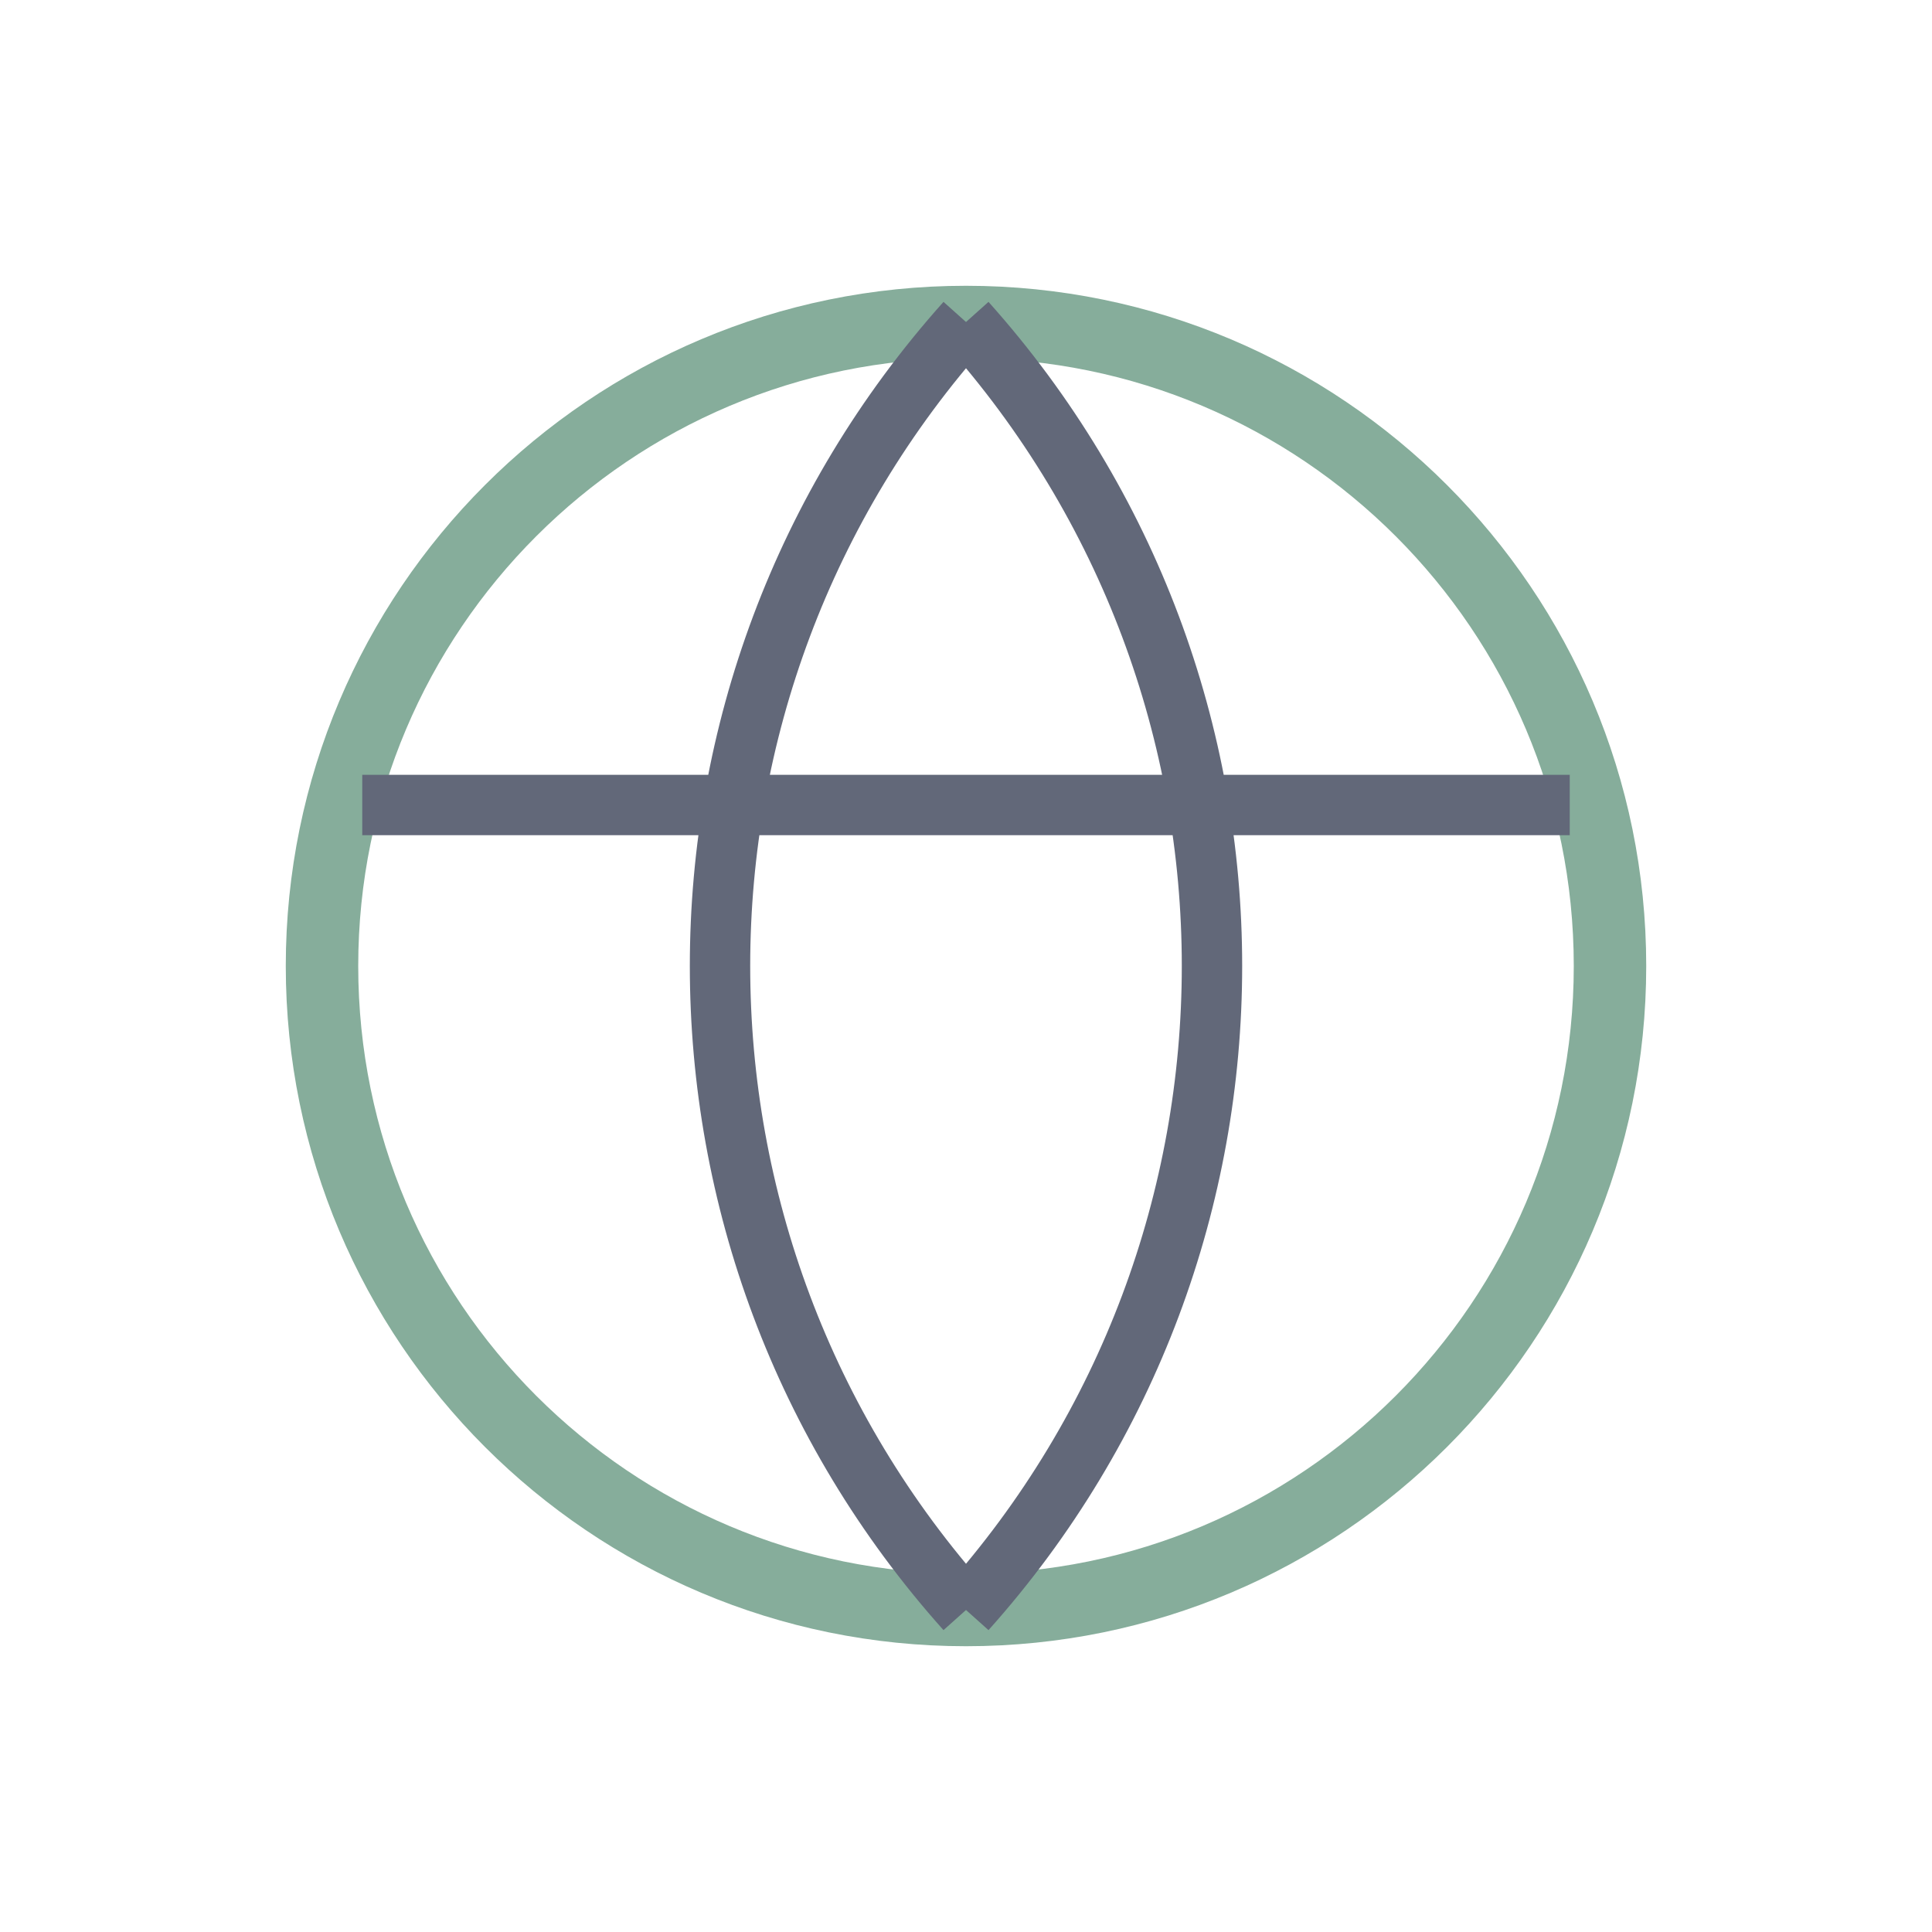
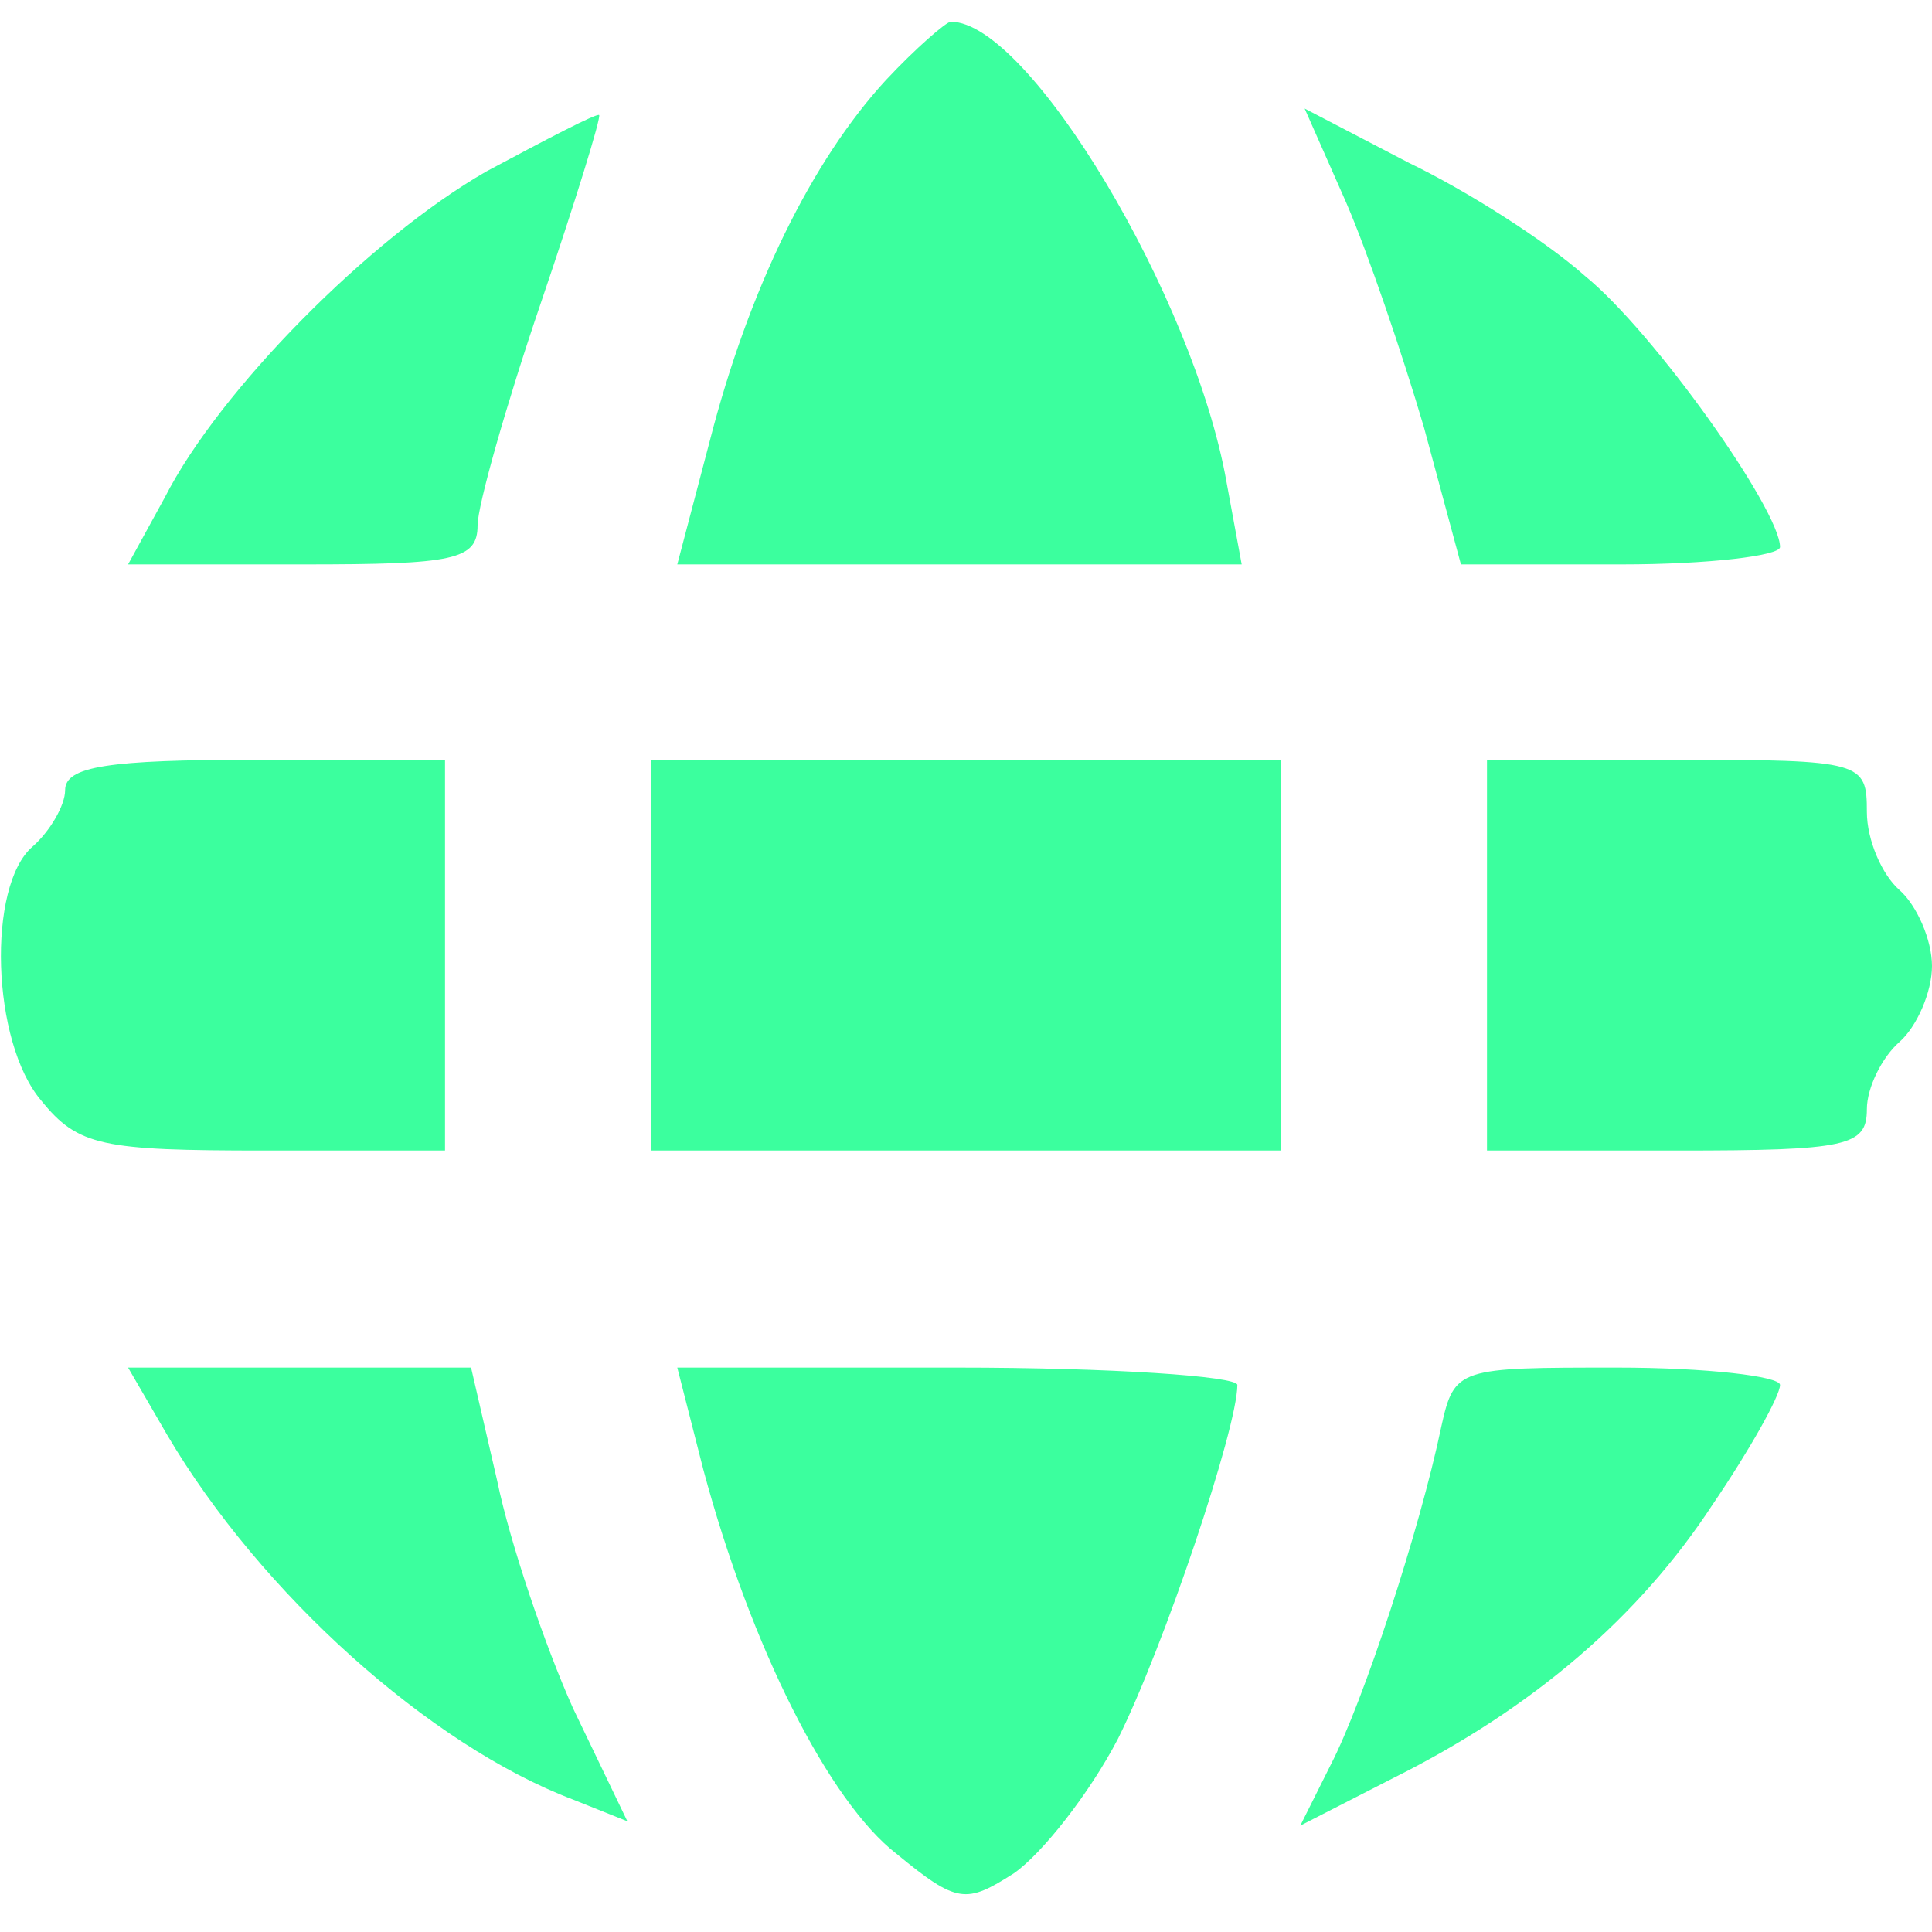
- <svg xmlns="http://www.w3.org/2000/svg" viewBox="0 0 24 24">
-   <circle cx="12" cy="12" r="8" fill="none" stroke="#86ad9b" stroke-width="0.9" />
-   <path d="M4.5 10h15M12 4a12 12 0 0 1 0 16M12 4a12 12 0 0 0 0 16" fill="none" stroke="#626879" stroke-width="0.75" />
+ <svg xmlns="http://www.w3.org/2000/svg" viewBox="0 0 89 89" preserveAspectRatio="xMidYMid meet">
+   <g transform="translate(0,89) scale(0.1,-0.1)" fill="#3bff9e">
+     <path d="M408 853 c-34 -37 -63 -96 -81 -166 l-15 -57 130 0 130 0 -7 38 c-15 85 -91 212 -127 212 -2 0 -16 -12 -30 -27z M224 811 c-54 -31 -123 -101 -148 -150 l-17 -31 81 0 c69 0 80 2 80 18 0 9 13 55 29 102 16 47 28 86 27 87 -1 1 -24 -11 -52 -26z M620 797 c10 -23 26 -70 36 -104 l17 -63 74 0 c40 0 73 4 73 8 0 17 -58 99 -90 125 -18 16 -54 39 -81 52 l-48 25 19 -43z M30 526 c0 -7 -7 -19 -15 -26 -21 -18 -19 -90 4 -117 17 -21 28 -23 103 -23 l83 0 0 90 0 90 -87 0 c-68 0 -88 -3 -88 -14z M300 450 l0 -90 145 0 145 0 0 90 0 90 -145 0 -145 0 0 -90z M685 450 l0 -90 88 0 c78 0 87 2 87 19 0 10 7 24 15 31 8 7 15 23 15 35 0 12 -7 28 -15 35 -8 7 -15 23 -15 36 0 23 -2 24 -87 24 l-88 0 0 -90z M77 229 c43 -73 121 -143 187 -168 l25 -10 -25 52 c-13 29 -29 76 -35 105 l-12 52 -79 0 -79 0 18 -31z M324 213 c22 -82 58 -153 89 -177 28 -23 32 -23 54 -9 13 9 35 37 48 62 21 42 55 143 55 163 0 4 -58 8 -129 8 l-129 0 12 -47z M664 233 c-10 -48 -36 -127 -51 -156 l-14 -28 43 22 c64 32 113 74 147 126 17 25 31 50 31 55 0 4 -34 8 -75 8 -73 0 -75 0 -81 -27z" />
+   </g>
</svg>
